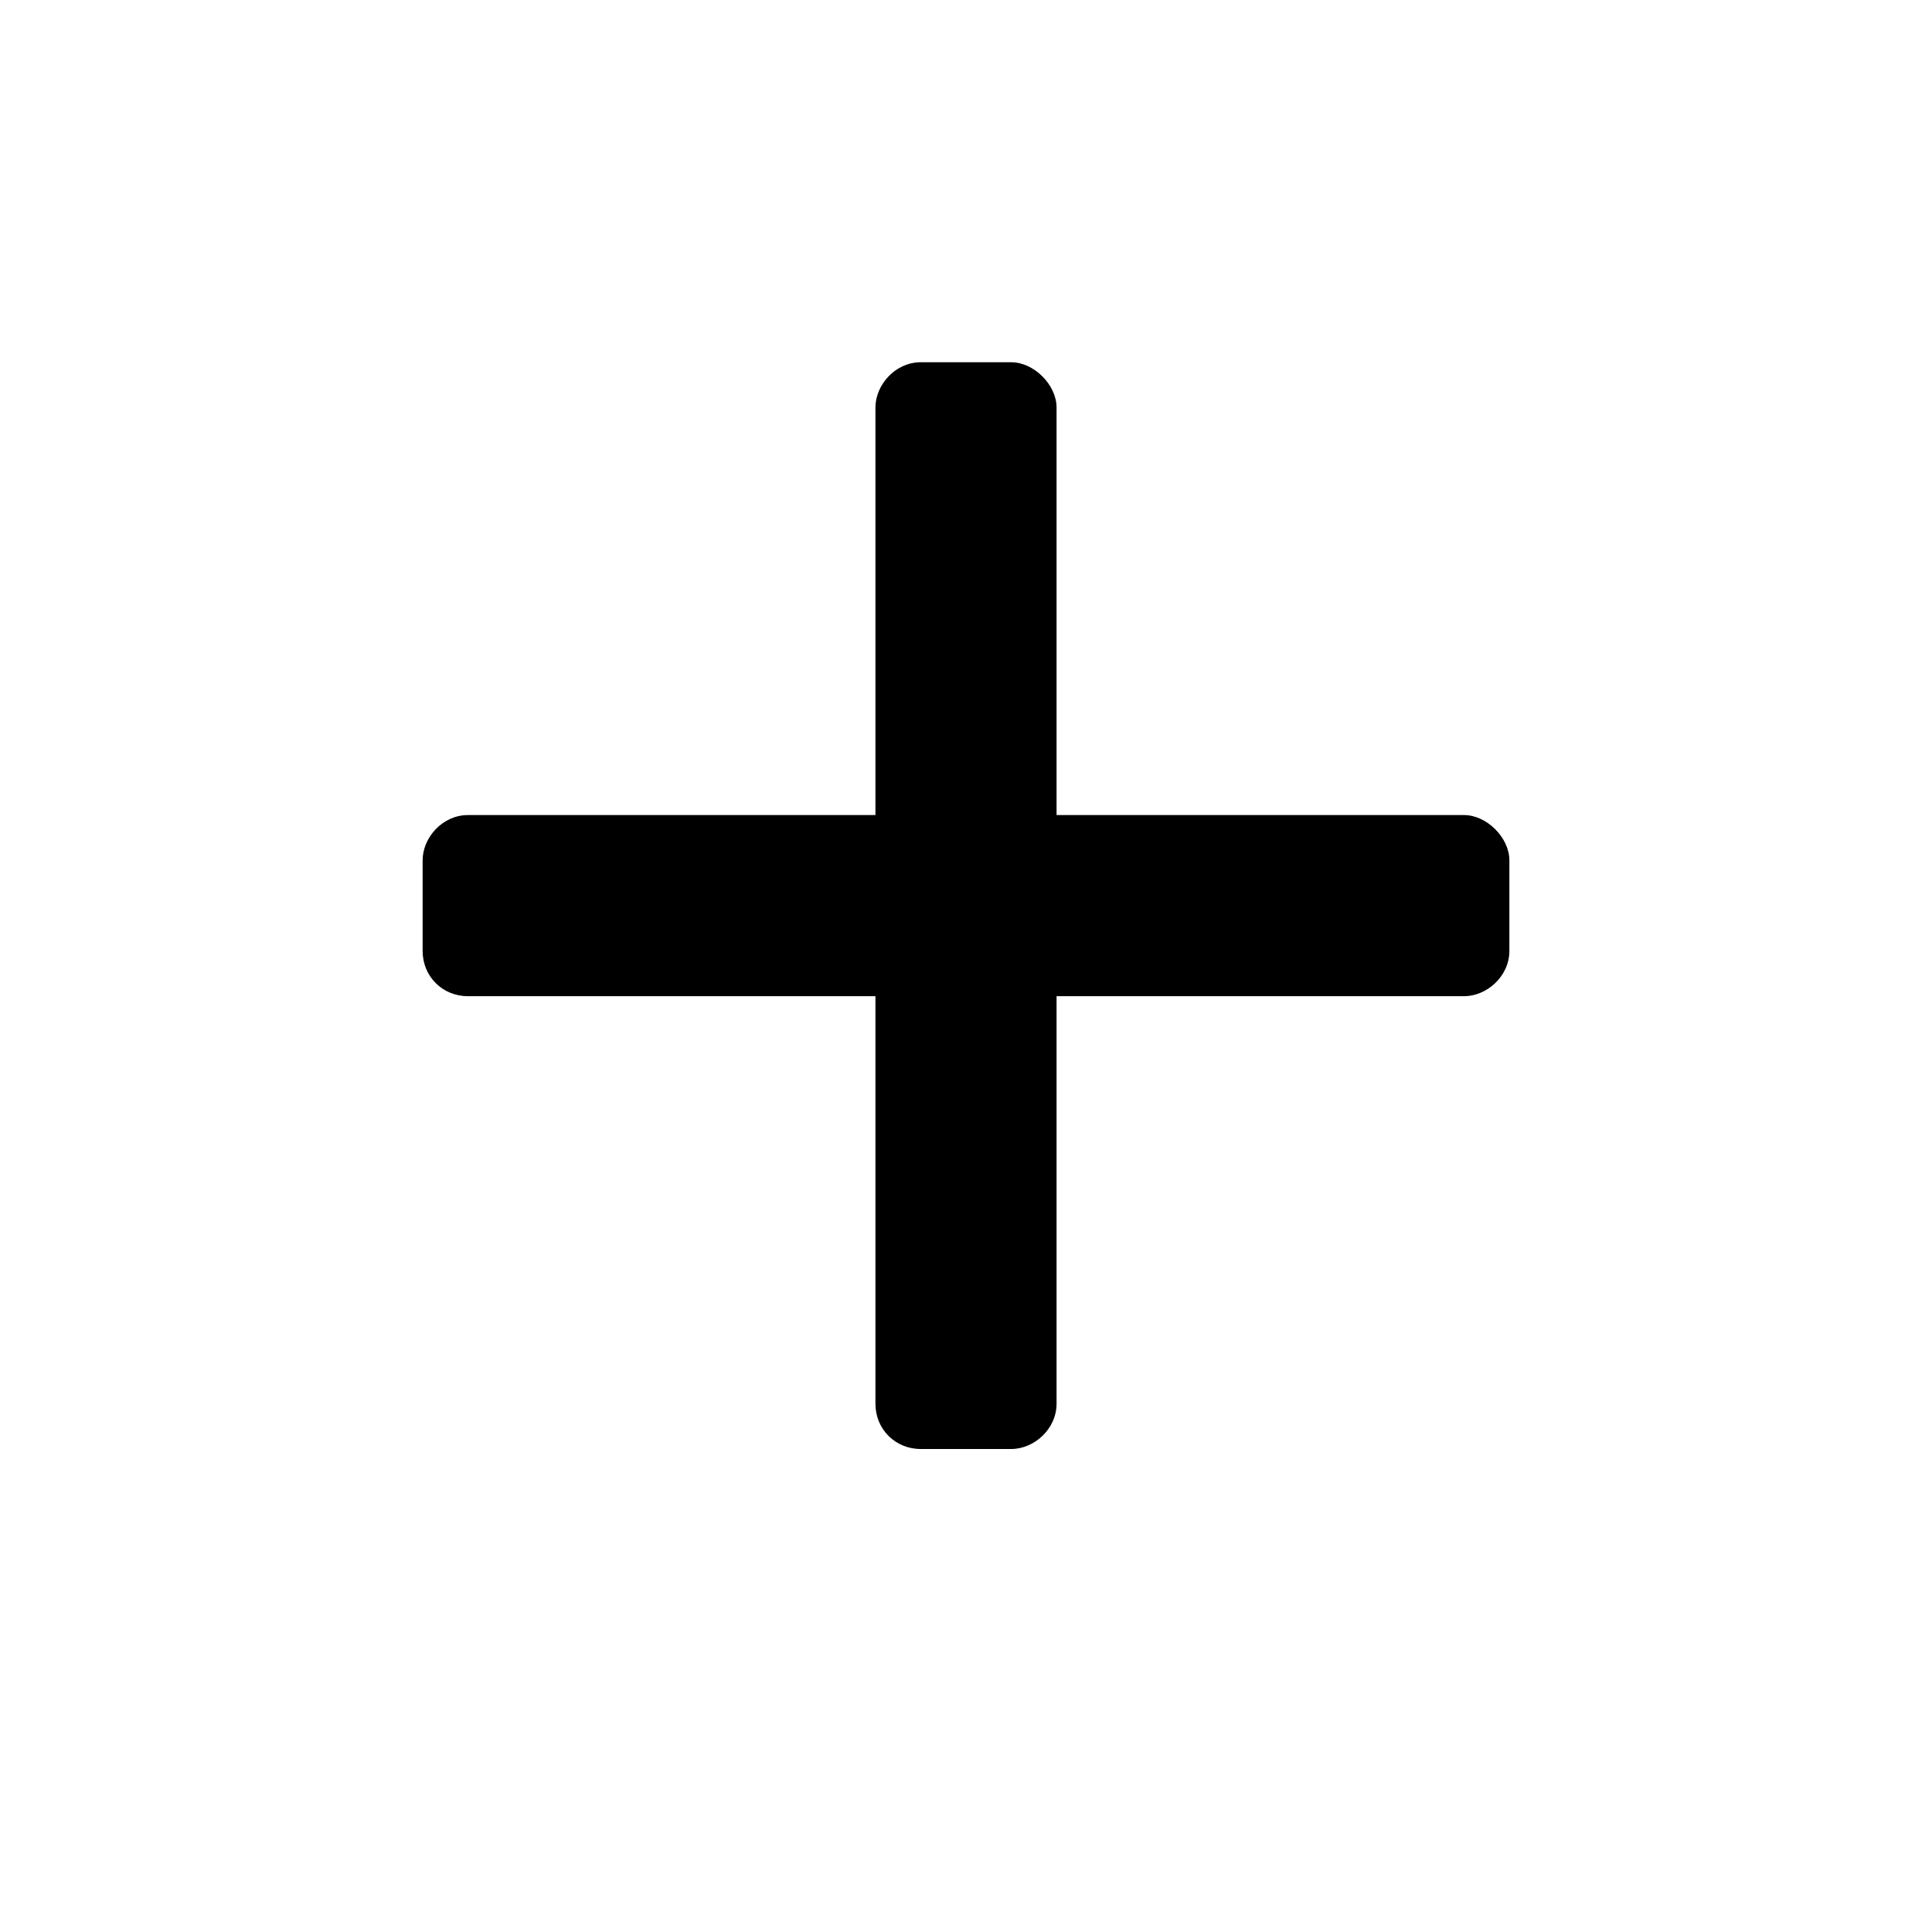
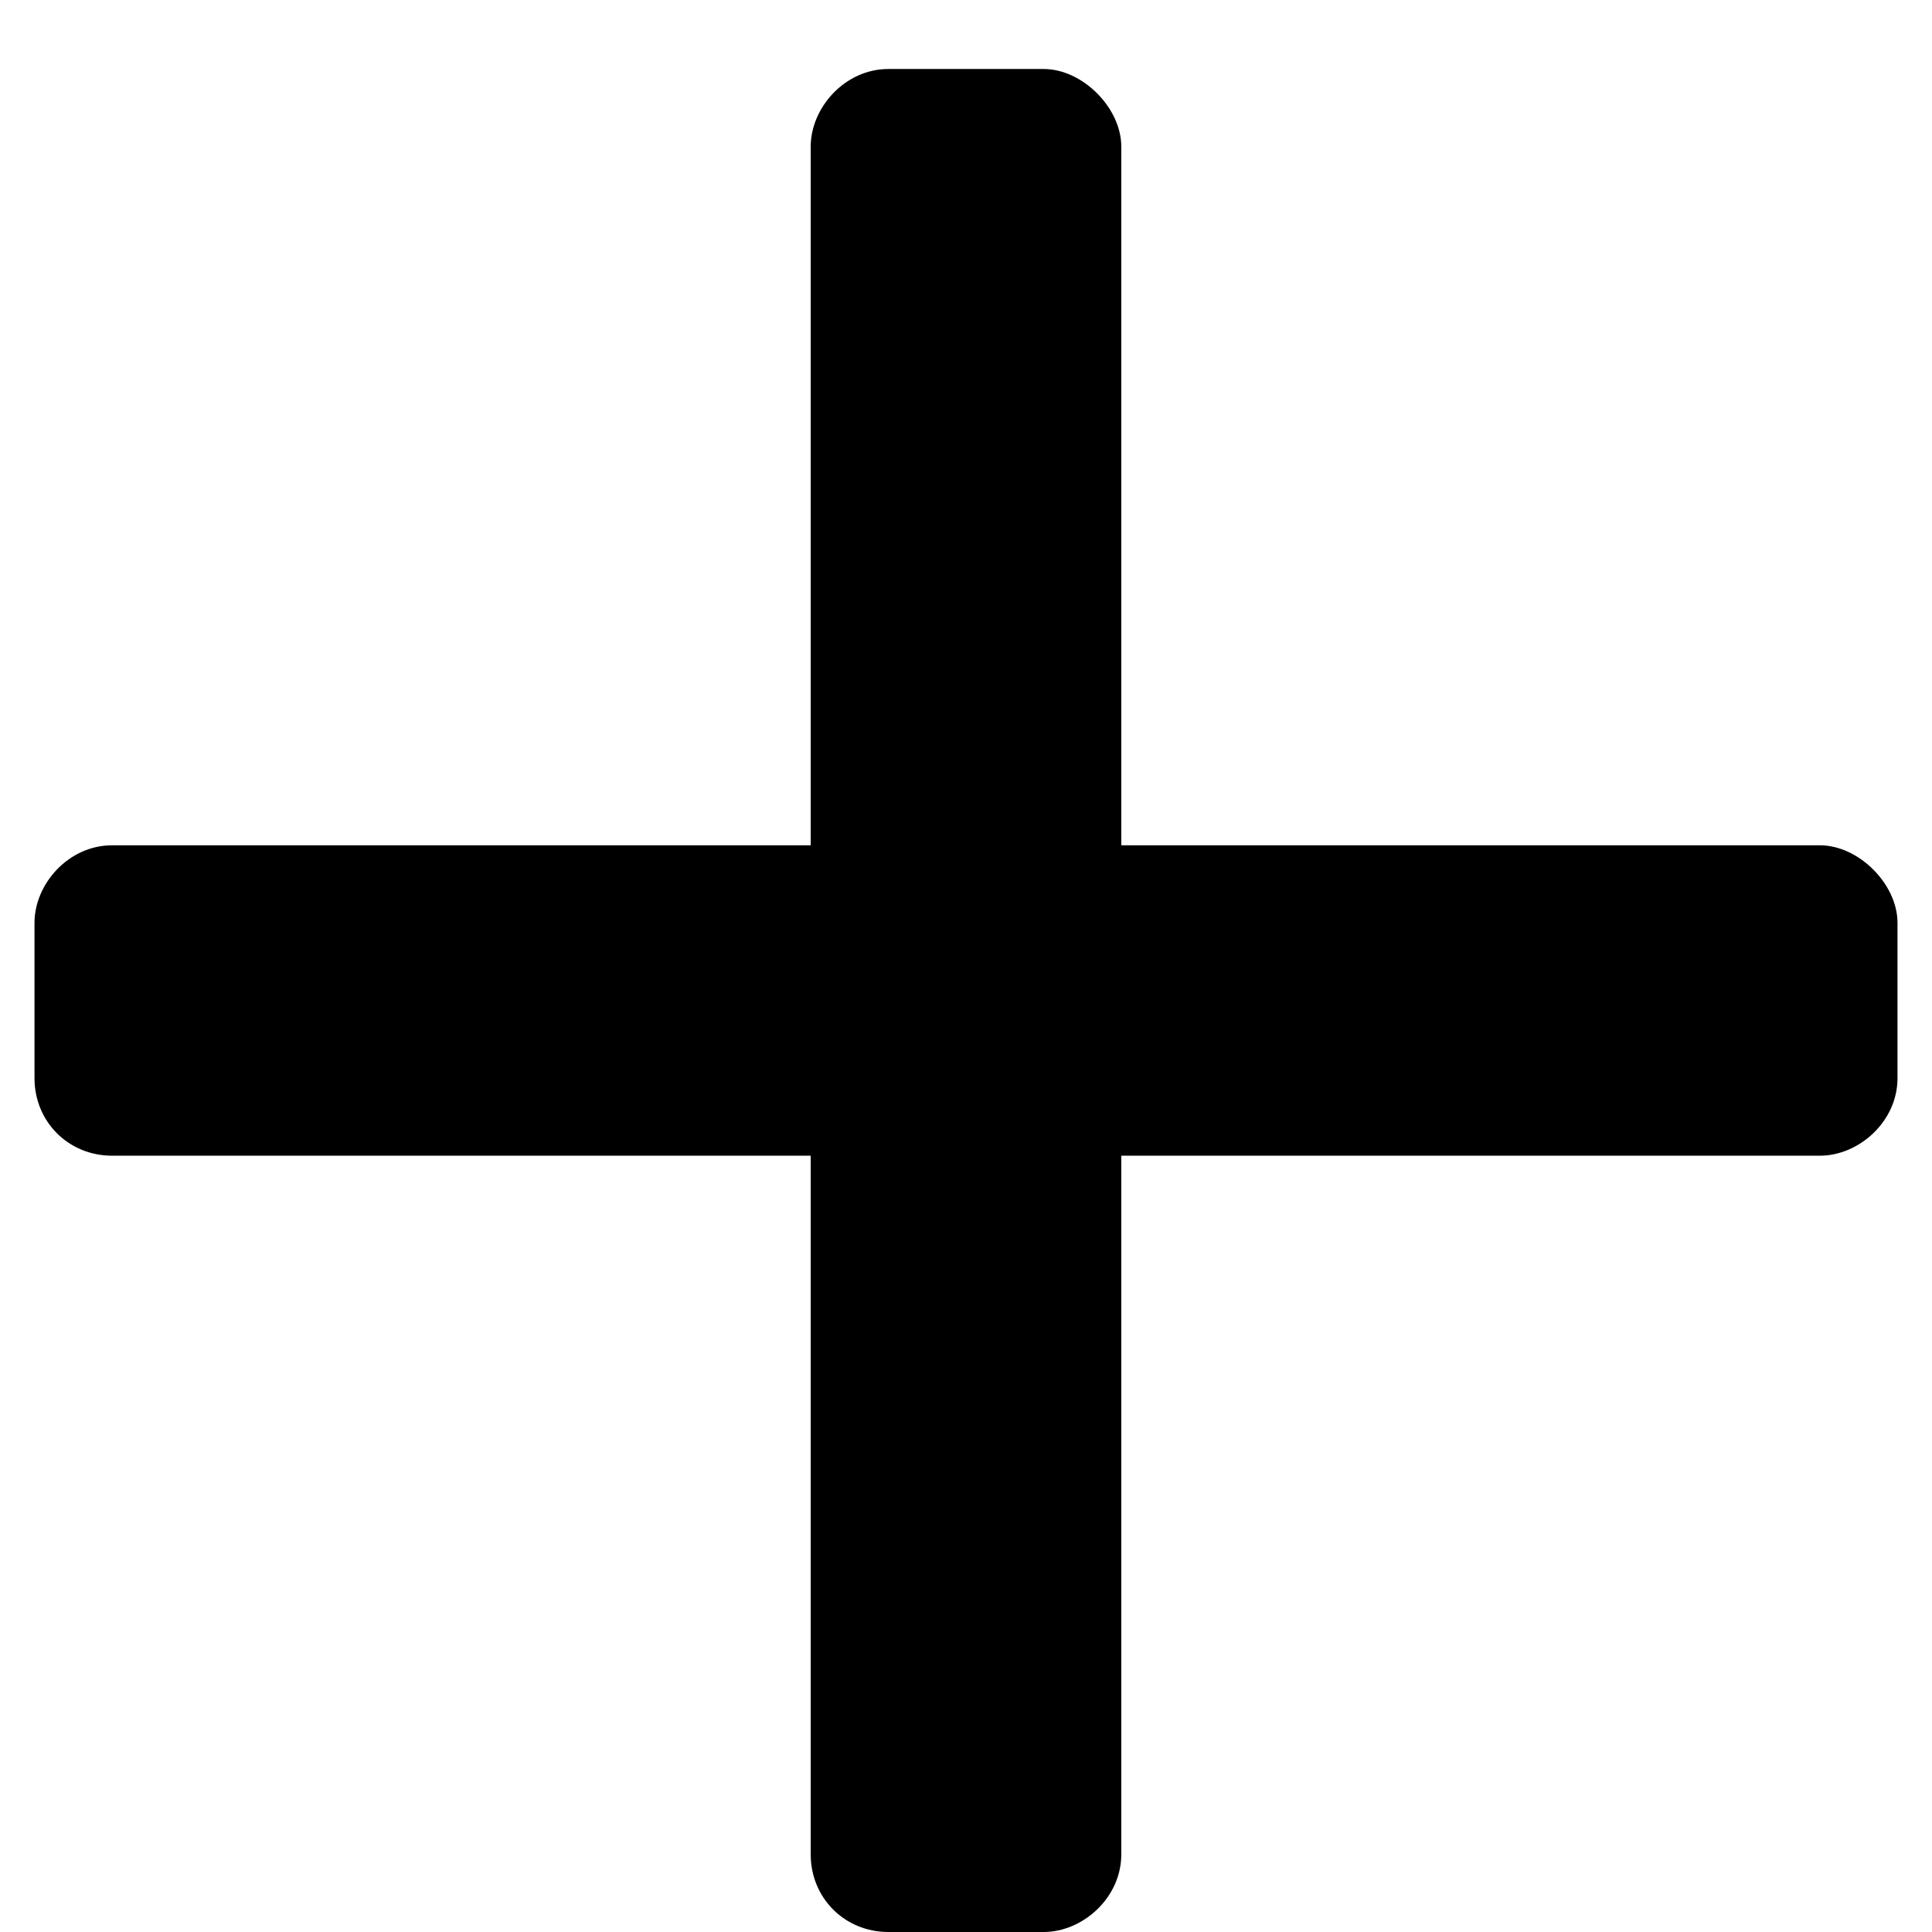
- <svg xmlns="http://www.w3.org/2000/svg" width="32" height="32" viewBox="0 0 32 32">
-   <path d="M24.25 13.5H17.5V6.75C17.5 6.375 17.125 6 16.75 6H15.25C14.828 6 14.5 6.375 14.5 6.75V13.5H7.75C7.328 13.5 7 13.875 7 14.25V15.75C7 16.172 7.328 16.5 7.75 16.5H14.5V23.25C14.5 23.672 14.828 24 15.25 24H16.75C17.125 24 17.5 23.672 17.5 23.25V16.5H24.25C24.625 16.5 25 16.172 25 15.75V14.25C25 13.875 24.625 13.5 24.25 13.5Z" />
+ <svg xmlns="http://www.w3.org/2000/svg" width="21" height="21" viewBox="0 0 21 21">
+   <path d="M19.781 9.188H12.188V1.594C12.188 1.172 11.766 0.75 11.344 0.75H9.656C9.182 0.75 8.812 1.172 8.812 1.594V9.188H1.219C0.744 9.188 0.375 9.609 0.375 10.031V11.719C0.375 12.193 0.744 12.562 1.219 12.562H8.812V20.156C8.812 20.631 9.182 21 9.656 21H11.344C11.766 21 12.188 20.631 12.188 20.156V12.562H19.781C20.203 12.562 20.625 12.193 20.625 11.719V10.031C20.625 9.609 20.203 9.188 19.781 9.188Z" />
</svg>
